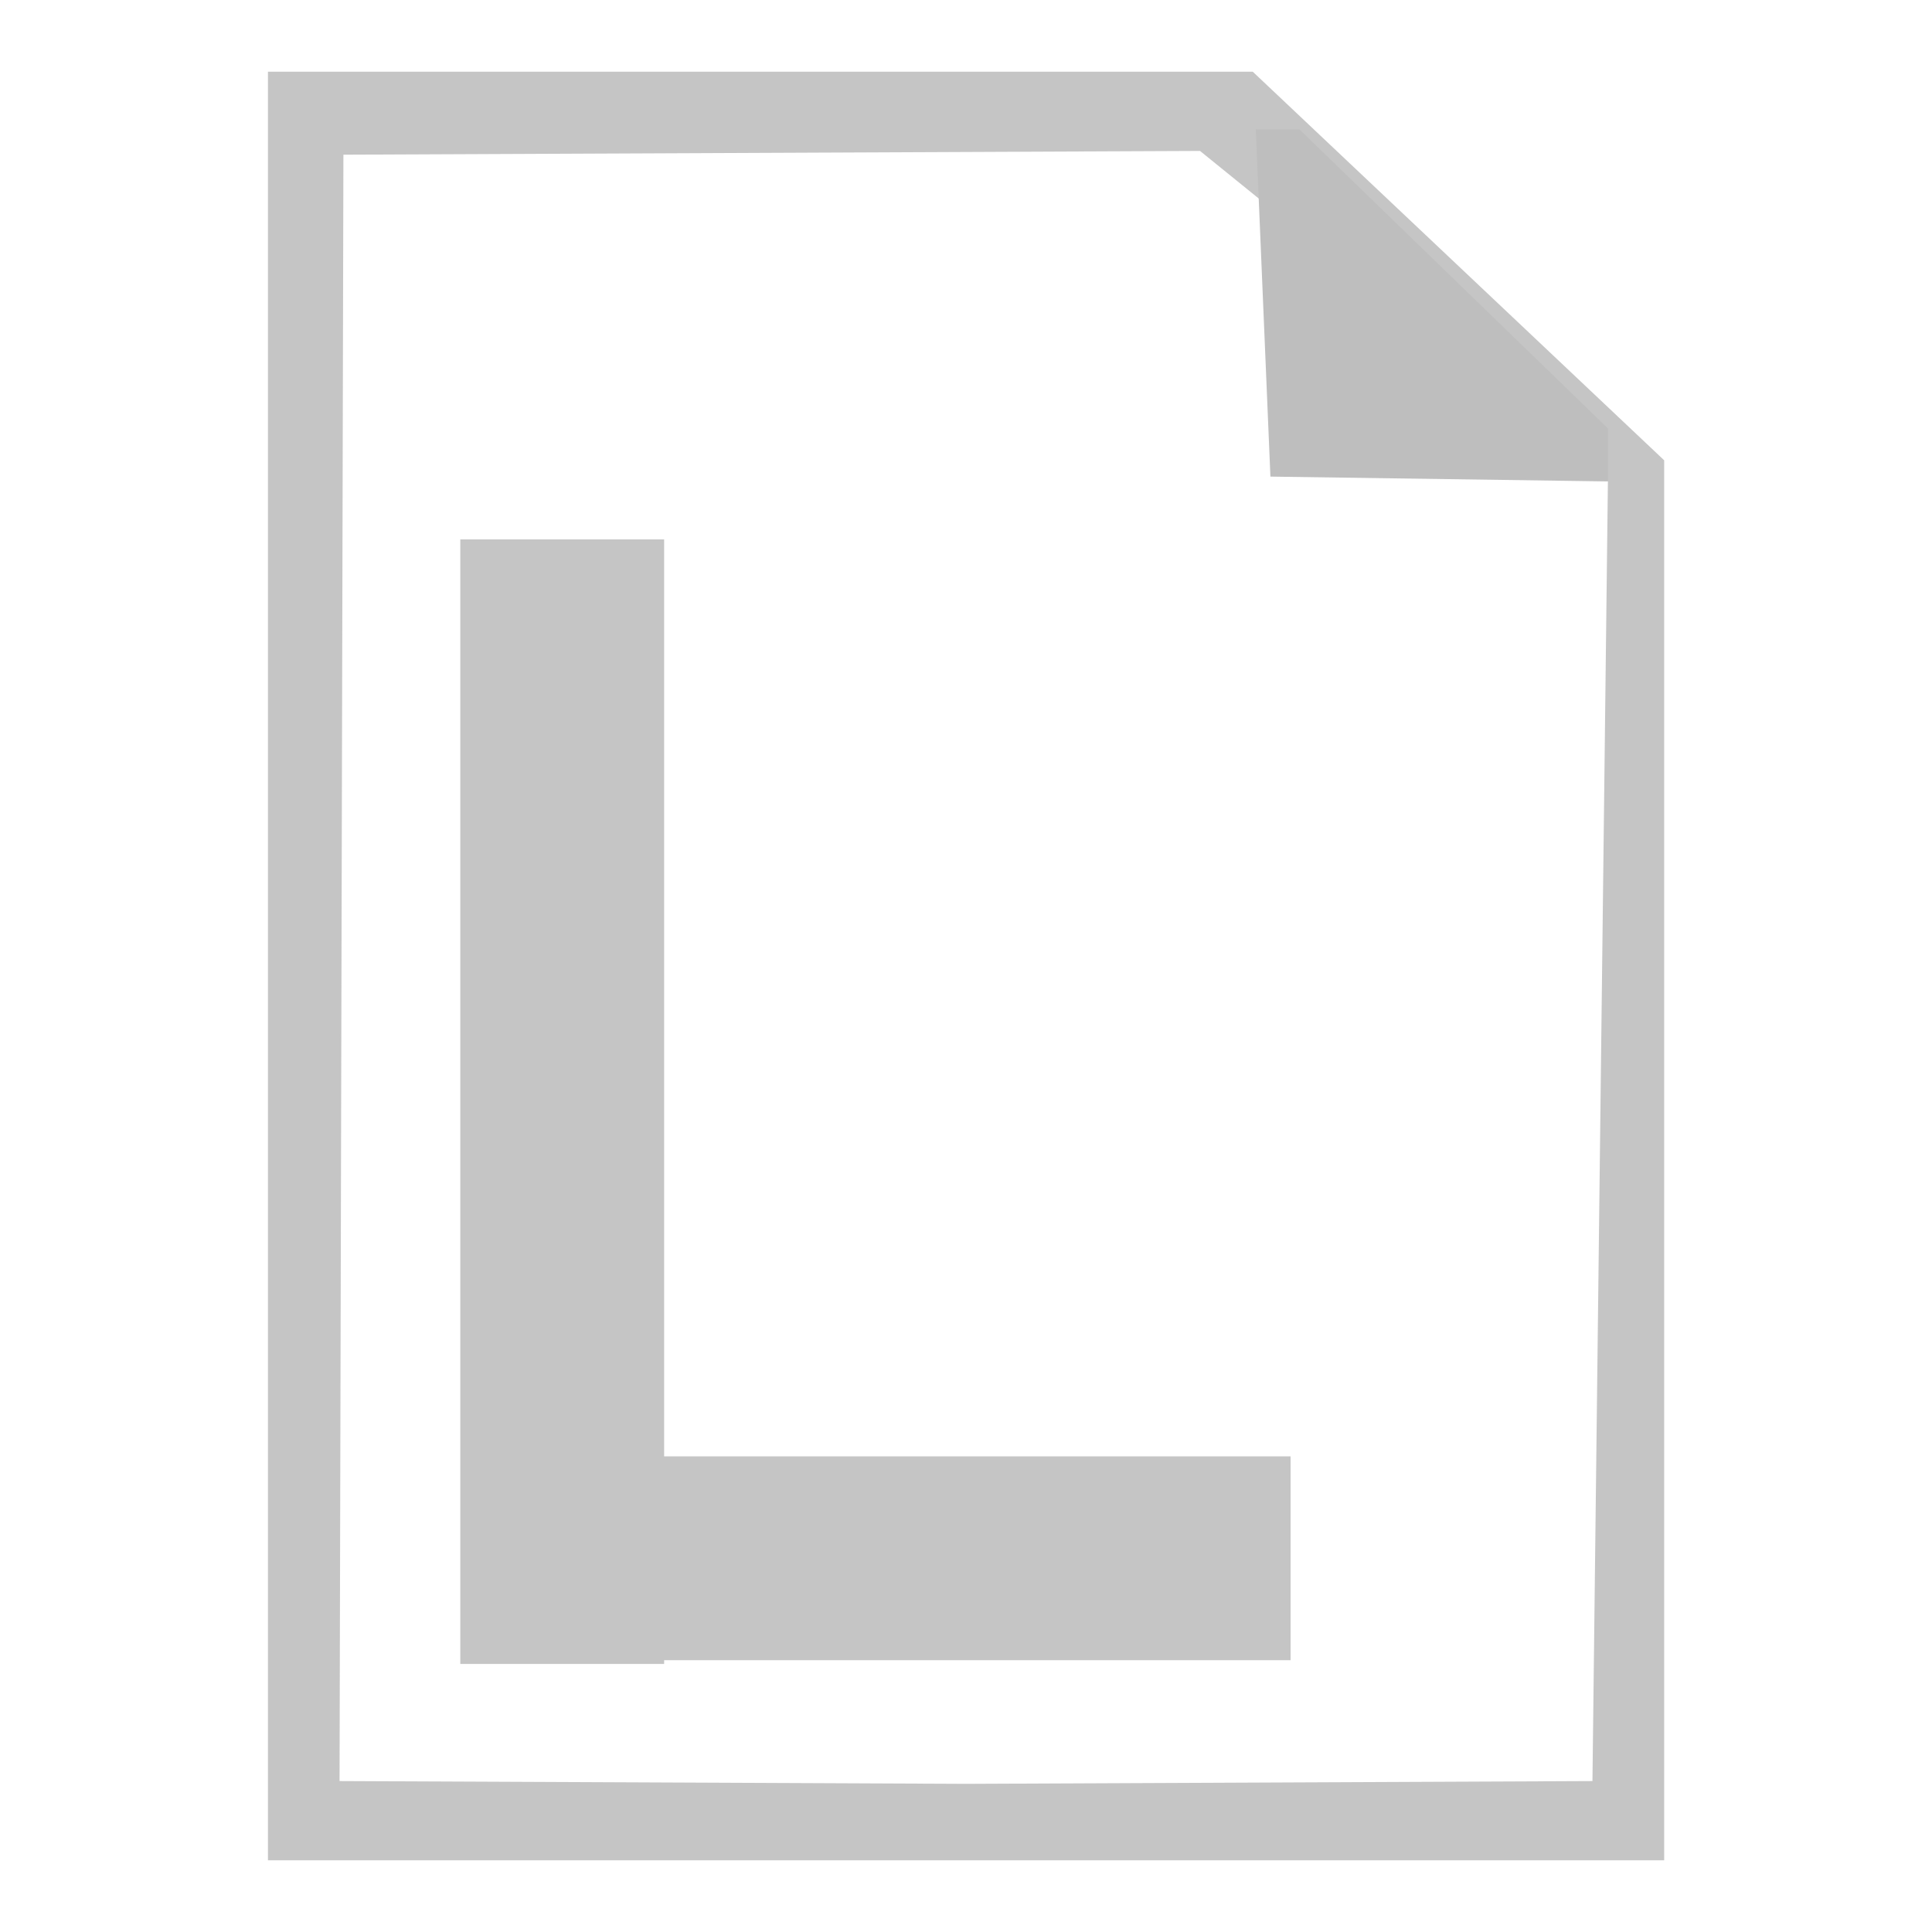
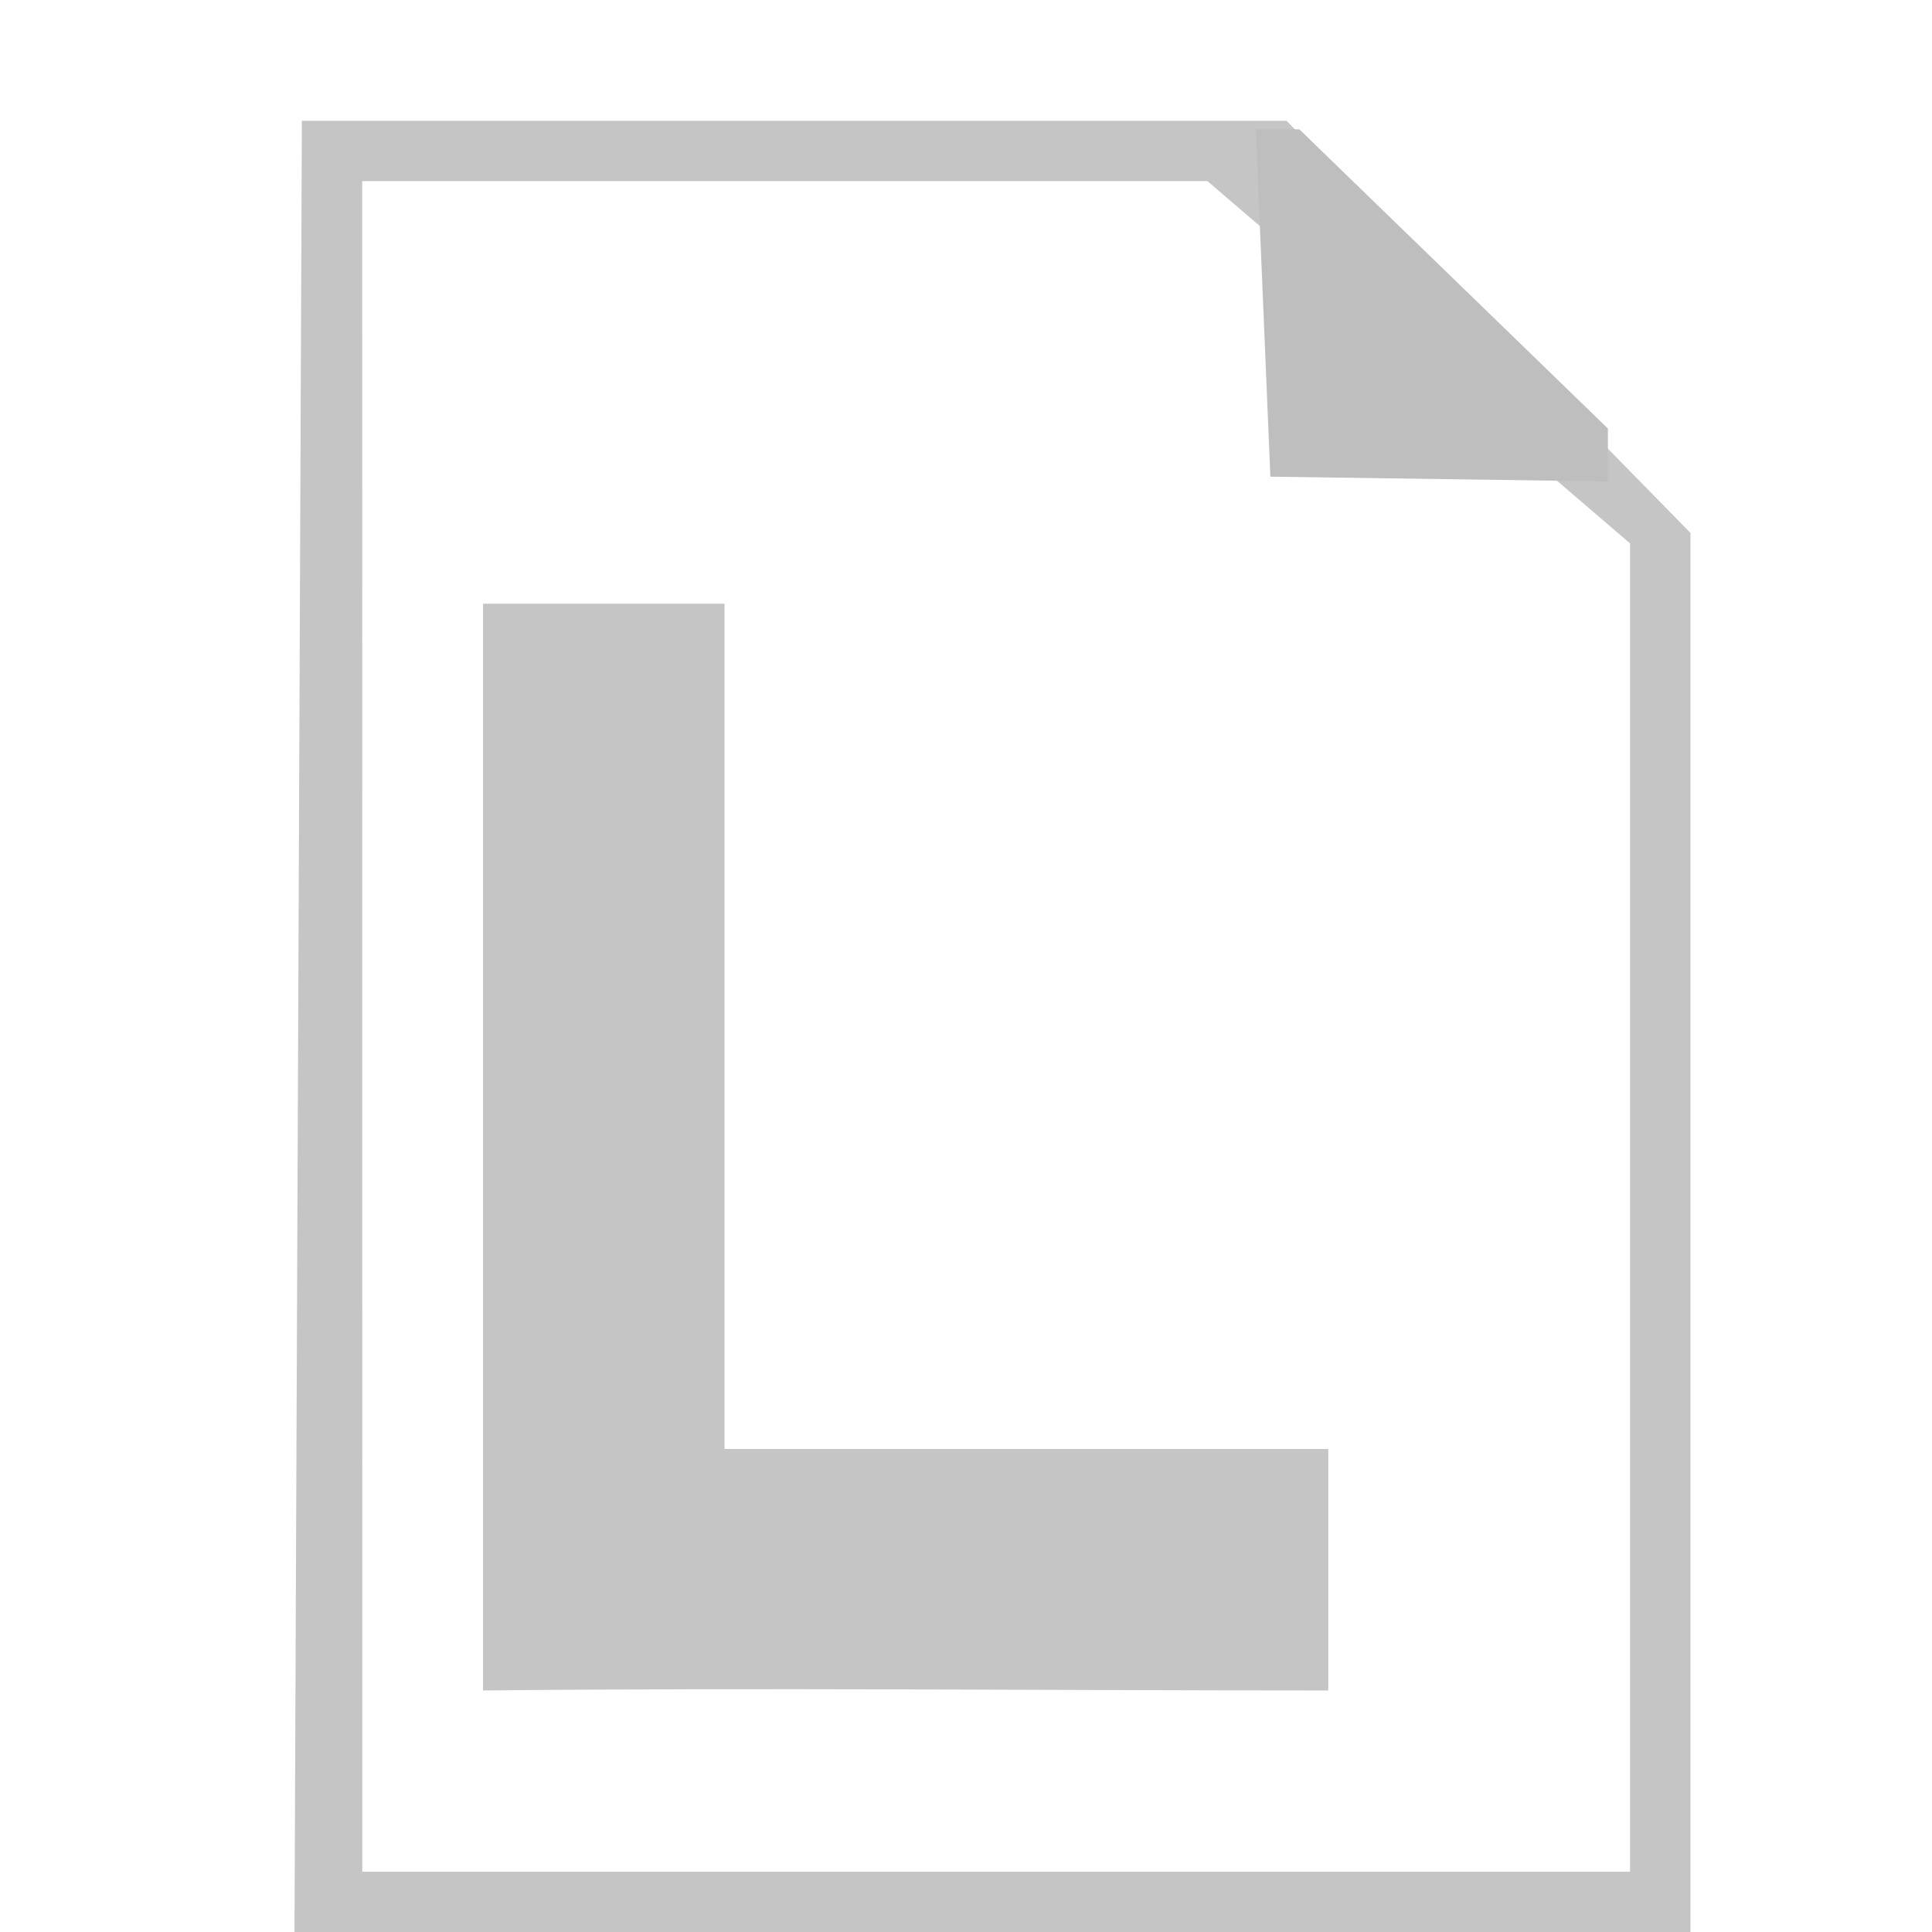
- <svg xmlns="http://www.w3.org/2000/svg" xmlns:xlink="http://www.w3.org/1999/xlink" id="svg7384" height="16" width="16" version="1.1">
-   <defs id="defs10">
+ <svg xmlns="http://www.w3.org/2000/svg" xmlns:xlink="http://www.w3.org/1999/xlink" width="16px" height="16px" id="svg3925" version="1.1">
+   <defs id="defs3927">
+     <linearGradient xlink:href="#linearGradient3569" id="linearGradient4548" gradientUnits="userSpaceOnUse" x1="136.231" y1="40.918" x2="54.676" y2="-40.637" />
+     <linearGradient id="linearGradient3569">
+       <stop id="stop3571" offset="0" style="stop-color:#161616;stop-opacity:1;" />
+       <stop id="stop3573" offset="1" style="stop-color:#3a3a3a;stop-opacity:1;" />
+     </linearGradient>
    <linearGradient id="linearGradient4565">
-       <stop style="stop-color:#161616;stop-opacity:1;" offset="0" id="stop4567" />
-       <stop style="stop-color:#3a3a3a;stop-opacity:1;" offset="1" id="stop4569" />
+       <stop id="stop4567" offset="0" style="stop-color:#161616;stop-opacity:1;" />
+       <stop id="stop4569" offset="1" style="stop-color:#3a3a3a;stop-opacity:1;" />
    </linearGradient>
-     <linearGradient id="linearGradient3569">
-       <stop style="stop-color:#161616;stop-opacity:1;" offset="0" id="stop3571" />
-       <stop style="stop-color:#3a3a3a;stop-opacity:1;" offset="1" id="stop3573" />
-     </linearGradient>
-     <linearGradient y2="-40.637" x2="54.676" y1="40.918" x1="136.231" gradientUnits="userSpaceOnUse" id="linearGradient4548" xlink:href="#linearGradient3569" />
  </defs>
-   <path style="fill:#bebebe;fill-opacity:0.902;stroke:none" d="M 2.219,0.594 V 4.746 8.143 15.406 h 4.766 2.031 4.766 V 8.143 4.746 3.812 L 10.375,0.594 Z M 9.938,1.25 13.316,3.987 13.188,14.75 8,14.773 2.812,14.75 2.844,1.281 Z" id="rect7217" />
-   <path style="fill:#bebebe;fill-opacity:1;stroke:none" d="m 10.4,1.071 0.121,2.876 2.795,0.04 0,-0.439 -2.555,-2.477 z" id="path7212" />
-   <path id="rect17490" d="M 3.812,4.467 V 13.78 H 5.5 v -0.031 h 5.188 v -1.688 H 5.5 V 4.467 Z" style="fill:#bfbfbf;fill-opacity:0.902;stroke:none" />
+   <g id="layer1">
+     <g id="g7227" transform="matrix(0.8257803,0,0,0.8257803,18.58031,-2.825463)">
+       <path id="rect7217" d="m -19.473,4.633 -0.074,18.165 H -5.547 V 8.766 l -4.051,-4.133 z m 0.605,0.605 h 8.477 l 4.238,3.633 V 22.192 H -18.867 Z" style="fill:#bebebe;fill-opacity:0.902;stroke:none" />
+       <path id="path7212" d="M -9.906,4.719 -9.76,8.202 -6.375,8.25 l 0,-0.531 -3.094,-3 z" style="fill:#bebebe;fill-opacity:1;stroke:none" />
+       <path id="rect17490" d="m -17.656,9.476 0,10.899 c 2.768,-0.029 5.668,0 8.477,0 V 17.953 H -15.234 V 9.476 Z" style="fill:#bfbfbf;fill-opacity:0.902;stroke:none;stroke-width:1.211" />
+     </g>
+   </g>
</svg>
